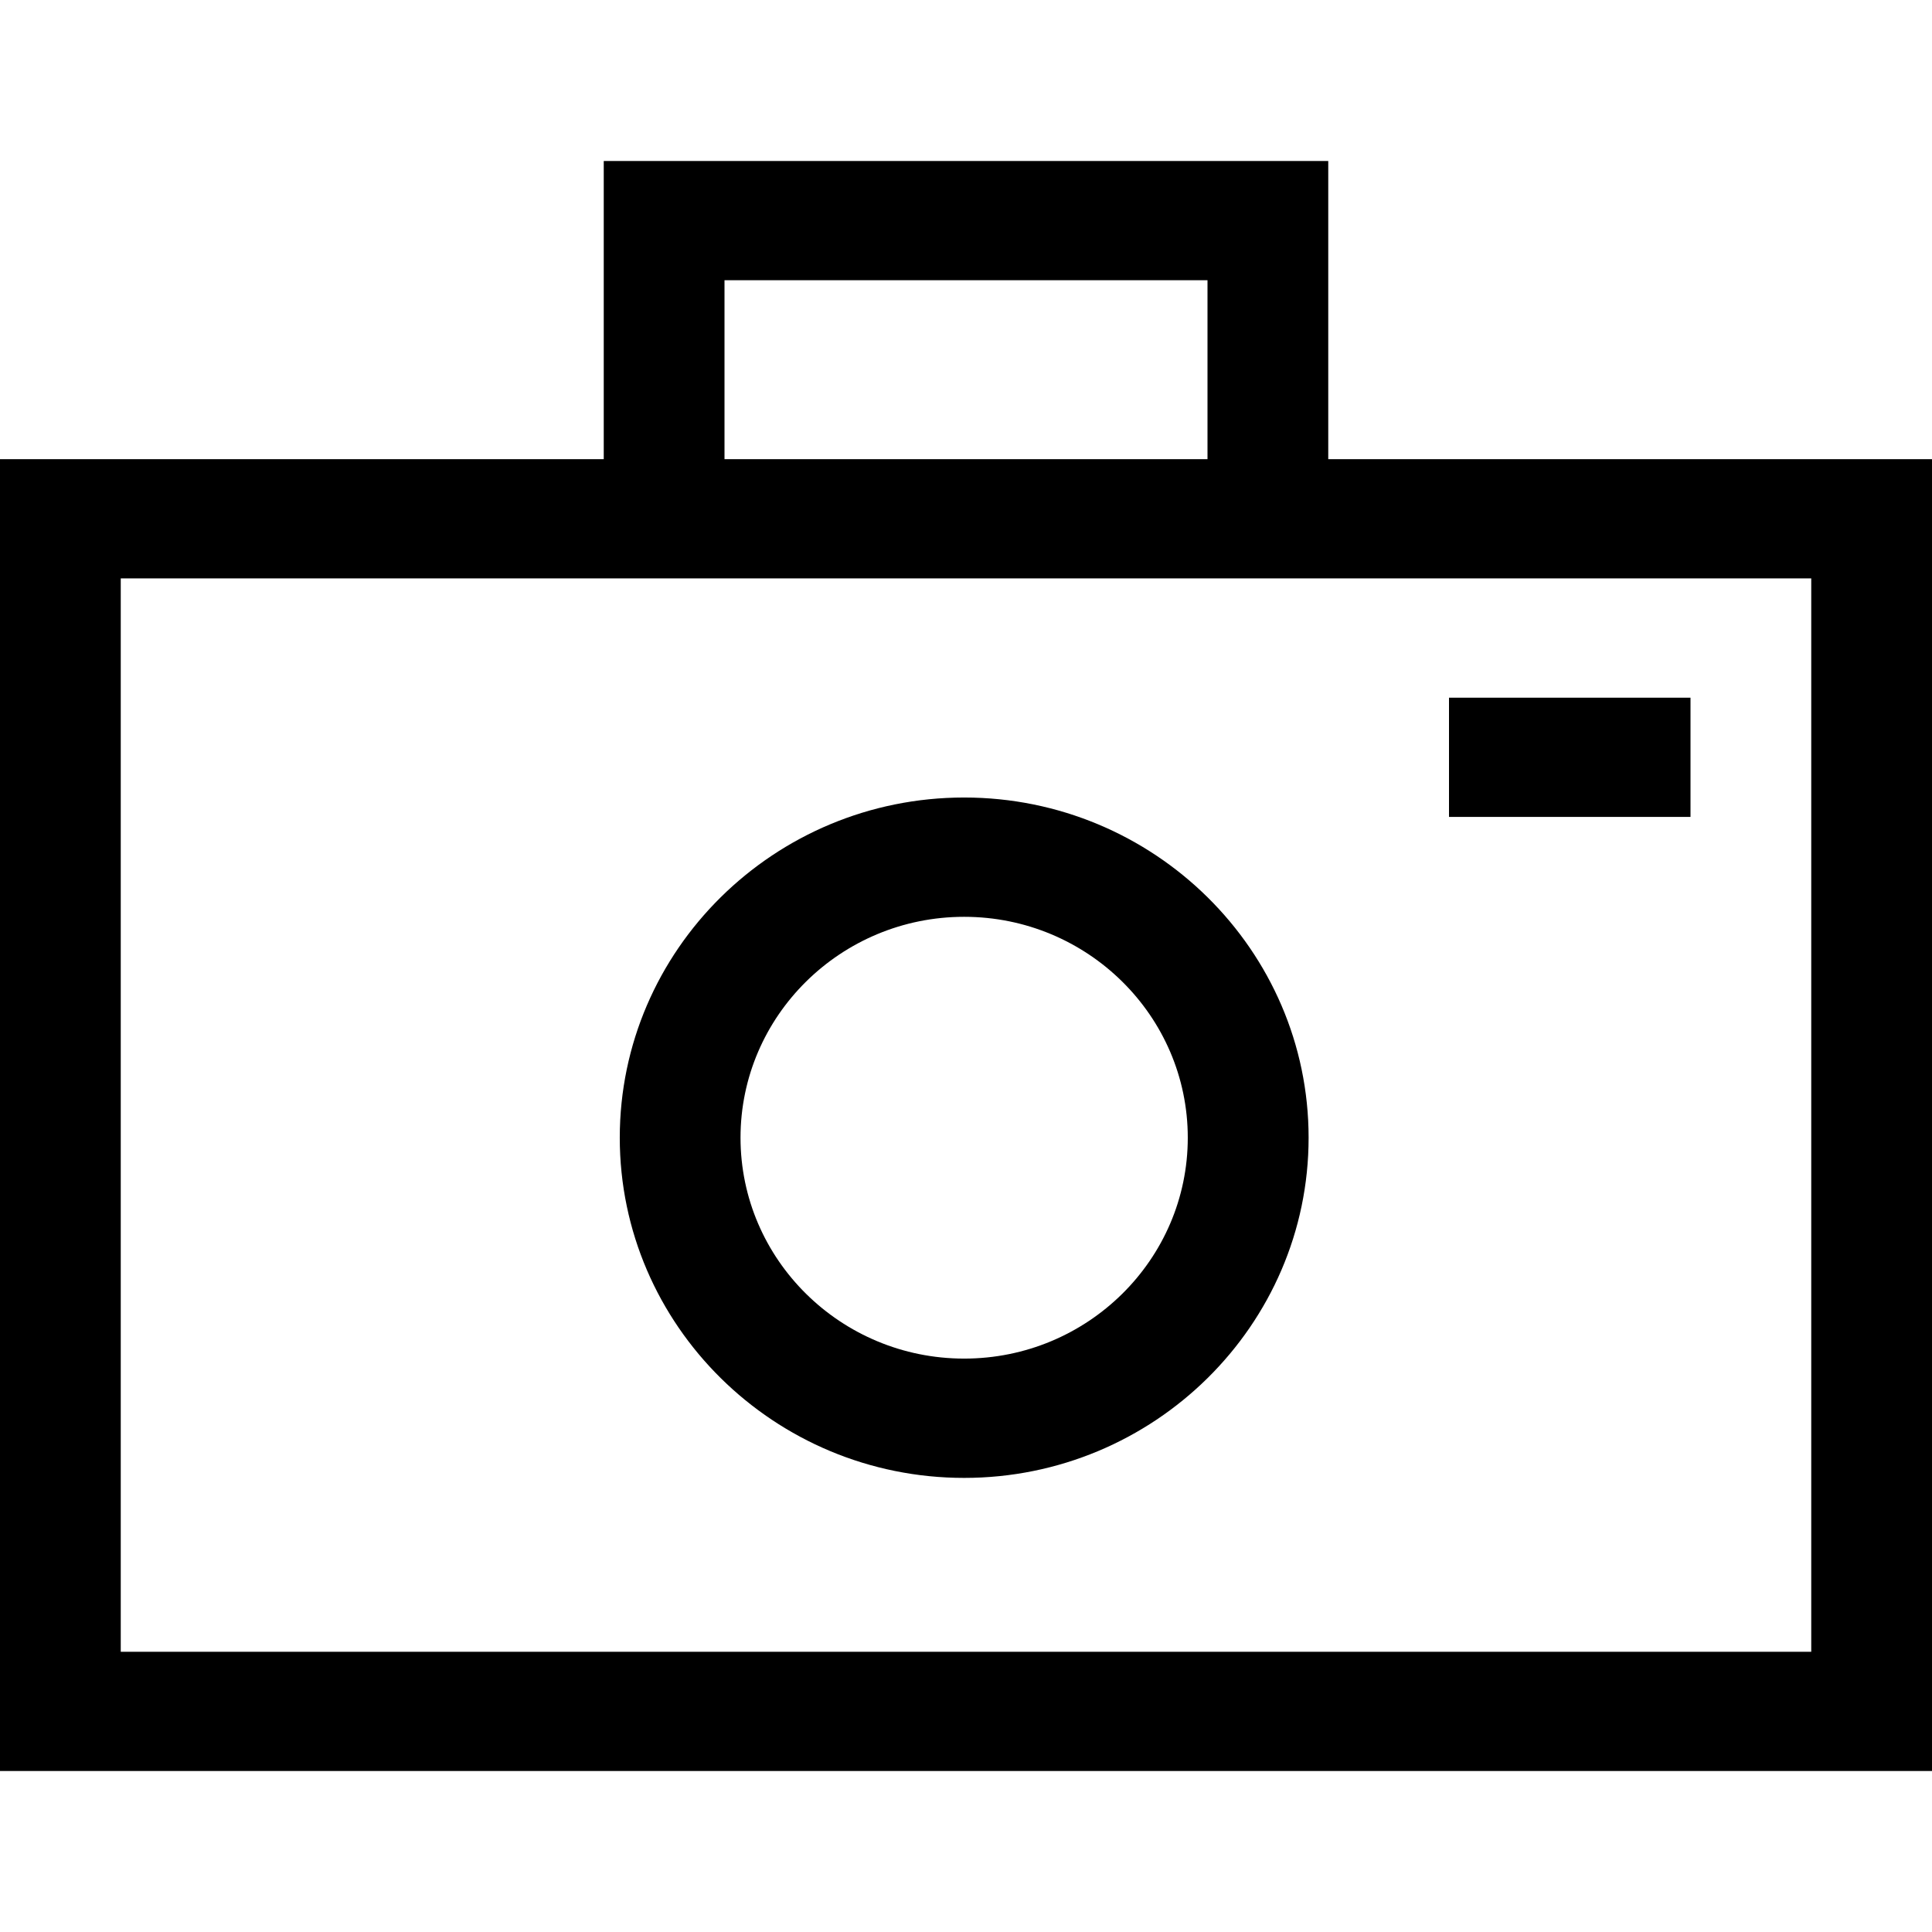
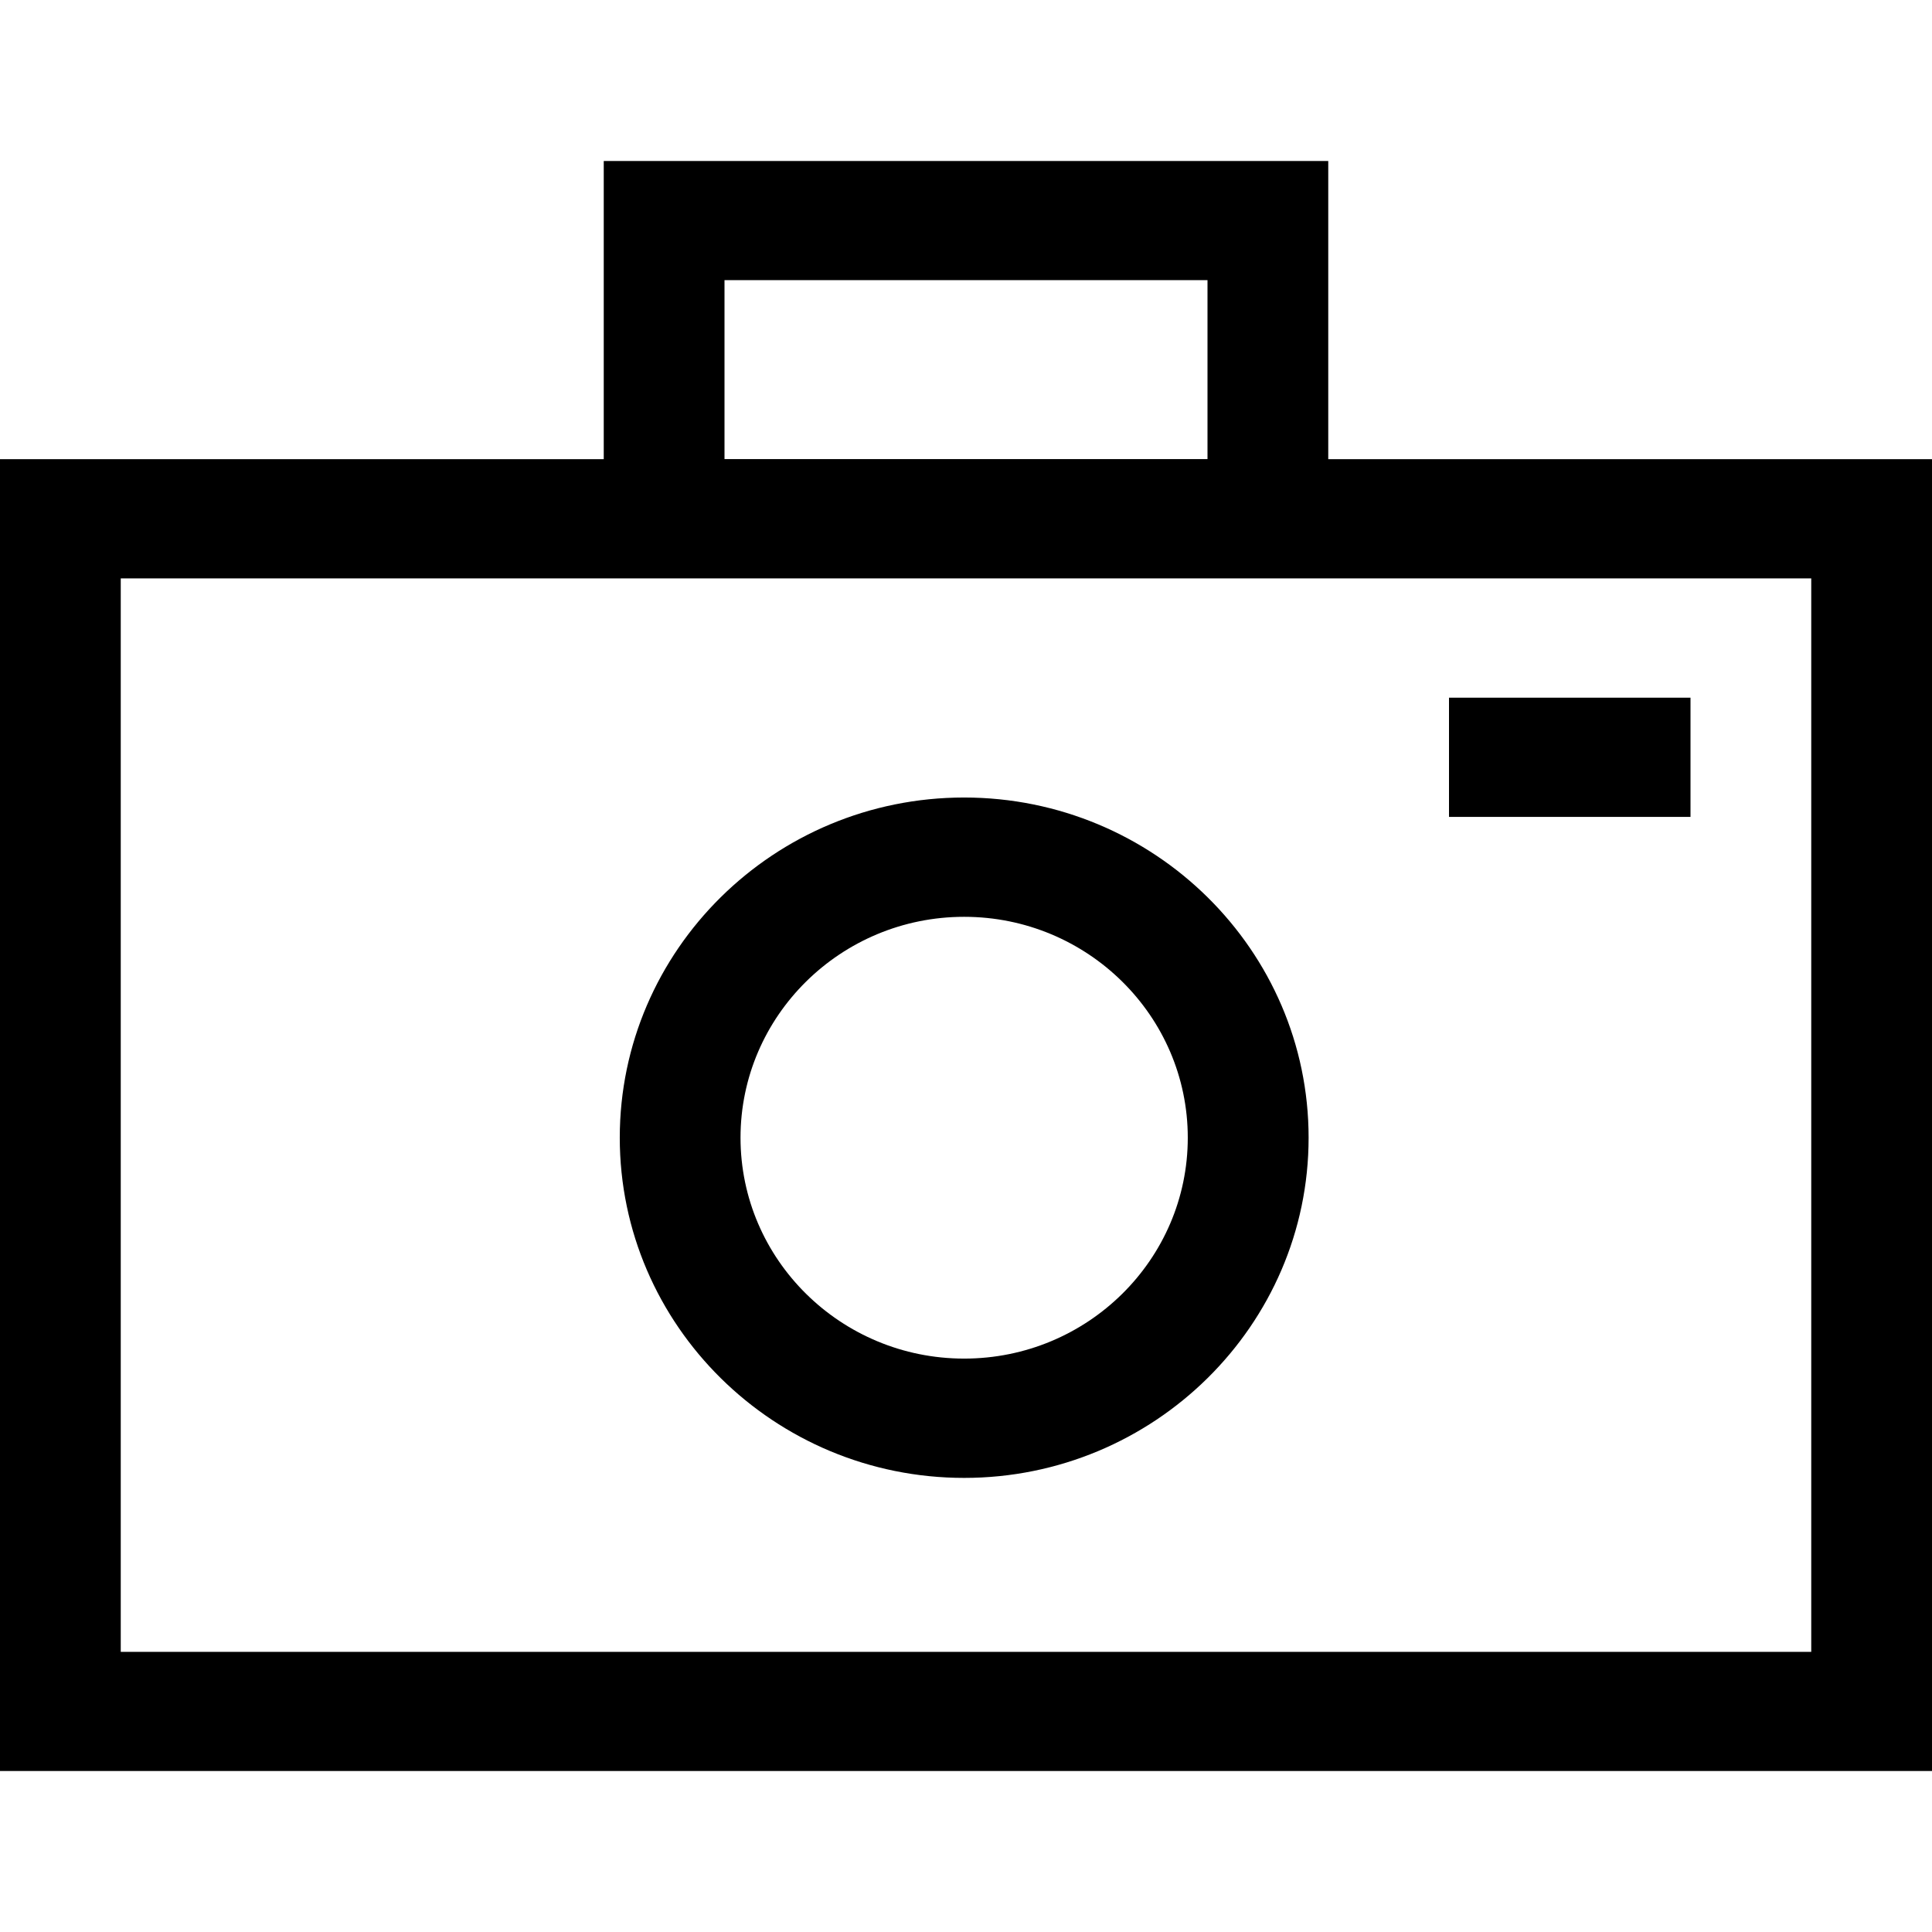
- <svg xmlns="http://www.w3.org/2000/svg" width="24px" height="24px" viewBox="0 0 24 24" version="1.1">
-   <defs />
-   <g id="CUT" stroke="none" stroke-width="1" fill="none" fill-rule="evenodd">
-     <g id="Icons" transform="translate(-24, -672)" fill="#000000">
-       <g id="foto_video" transform="translate(24, 674)">
-         <g id="Group">
-           <path d="M16.5,3.704 L16.5,0 L7.5,0 L7.5,3.704 L0,3.704 L0,20 L24,20 L24,3.704 L16.5,3.704 L16.5,3.704 Z M9,1.481 L15,1.481 L15,3.704 L9,3.704 L9,1.481 L9,1.481 Z M22.5,18.519 L1.5,18.519 L1.5,5.185 L7.5,5.185 L16.5,5.185 L22.5,5.185 L22.5,18.519 L22.5,18.519 Z" id="Shape" />
-           <path d="M11.977,7.907 C9.617,7.907 7.699,9.803 7.699,12.133 C7.699,14.462 9.618,16.359 11.977,16.359 C14.335,16.359 16.256,14.462 16.256,12.133 C16.256,9.803 14.335,7.907 11.977,7.907 L11.977,7.907 Z M11.977,14.877 C10.445,14.877 9.199,13.646 9.199,12.133 C9.199,10.62 10.445,9.389 11.977,9.389 C13.509,9.389 14.755,10.62 14.755,12.133 C14.755,13.647 13.509,14.877 11.977,14.877 L11.977,14.877 Z" id="Shape" />
-           <rect id="Rectangle-path" x="18" y="6.667" width="3" height="1.481" />
-         </g>
-       </g>
-     </g>
+ <svg xmlns="http://www.w3.org/2000/svg" width="24" height="24">
+   <g fill-rule="evenodd">
+     <path d="M16.5 5.704V2h-9v3.704H0V22h24V5.704h-7.5zM9 3.48h6v2.223H9V3.48zm13.5 17.04h-21V7.185h21V20.52z" />
+     <path d="M11.977 9.907c-2.36 0-4.278 1.896-4.278 4.226s1.919 4.226 4.278 4.226c2.358 0 4.279-1.897 4.279-4.226 0-2.33-1.92-4.226-4.28-4.226zm0 6.97c-1.532 0-2.778-1.231-2.778-2.744 0-1.513 1.246-2.744 2.778-2.744s2.778 1.231 2.778 2.744c0 1.514-1.246 2.744-2.778 2.744zM18 8.667h3v1.481h-3z" />
  </g>
</svg>
